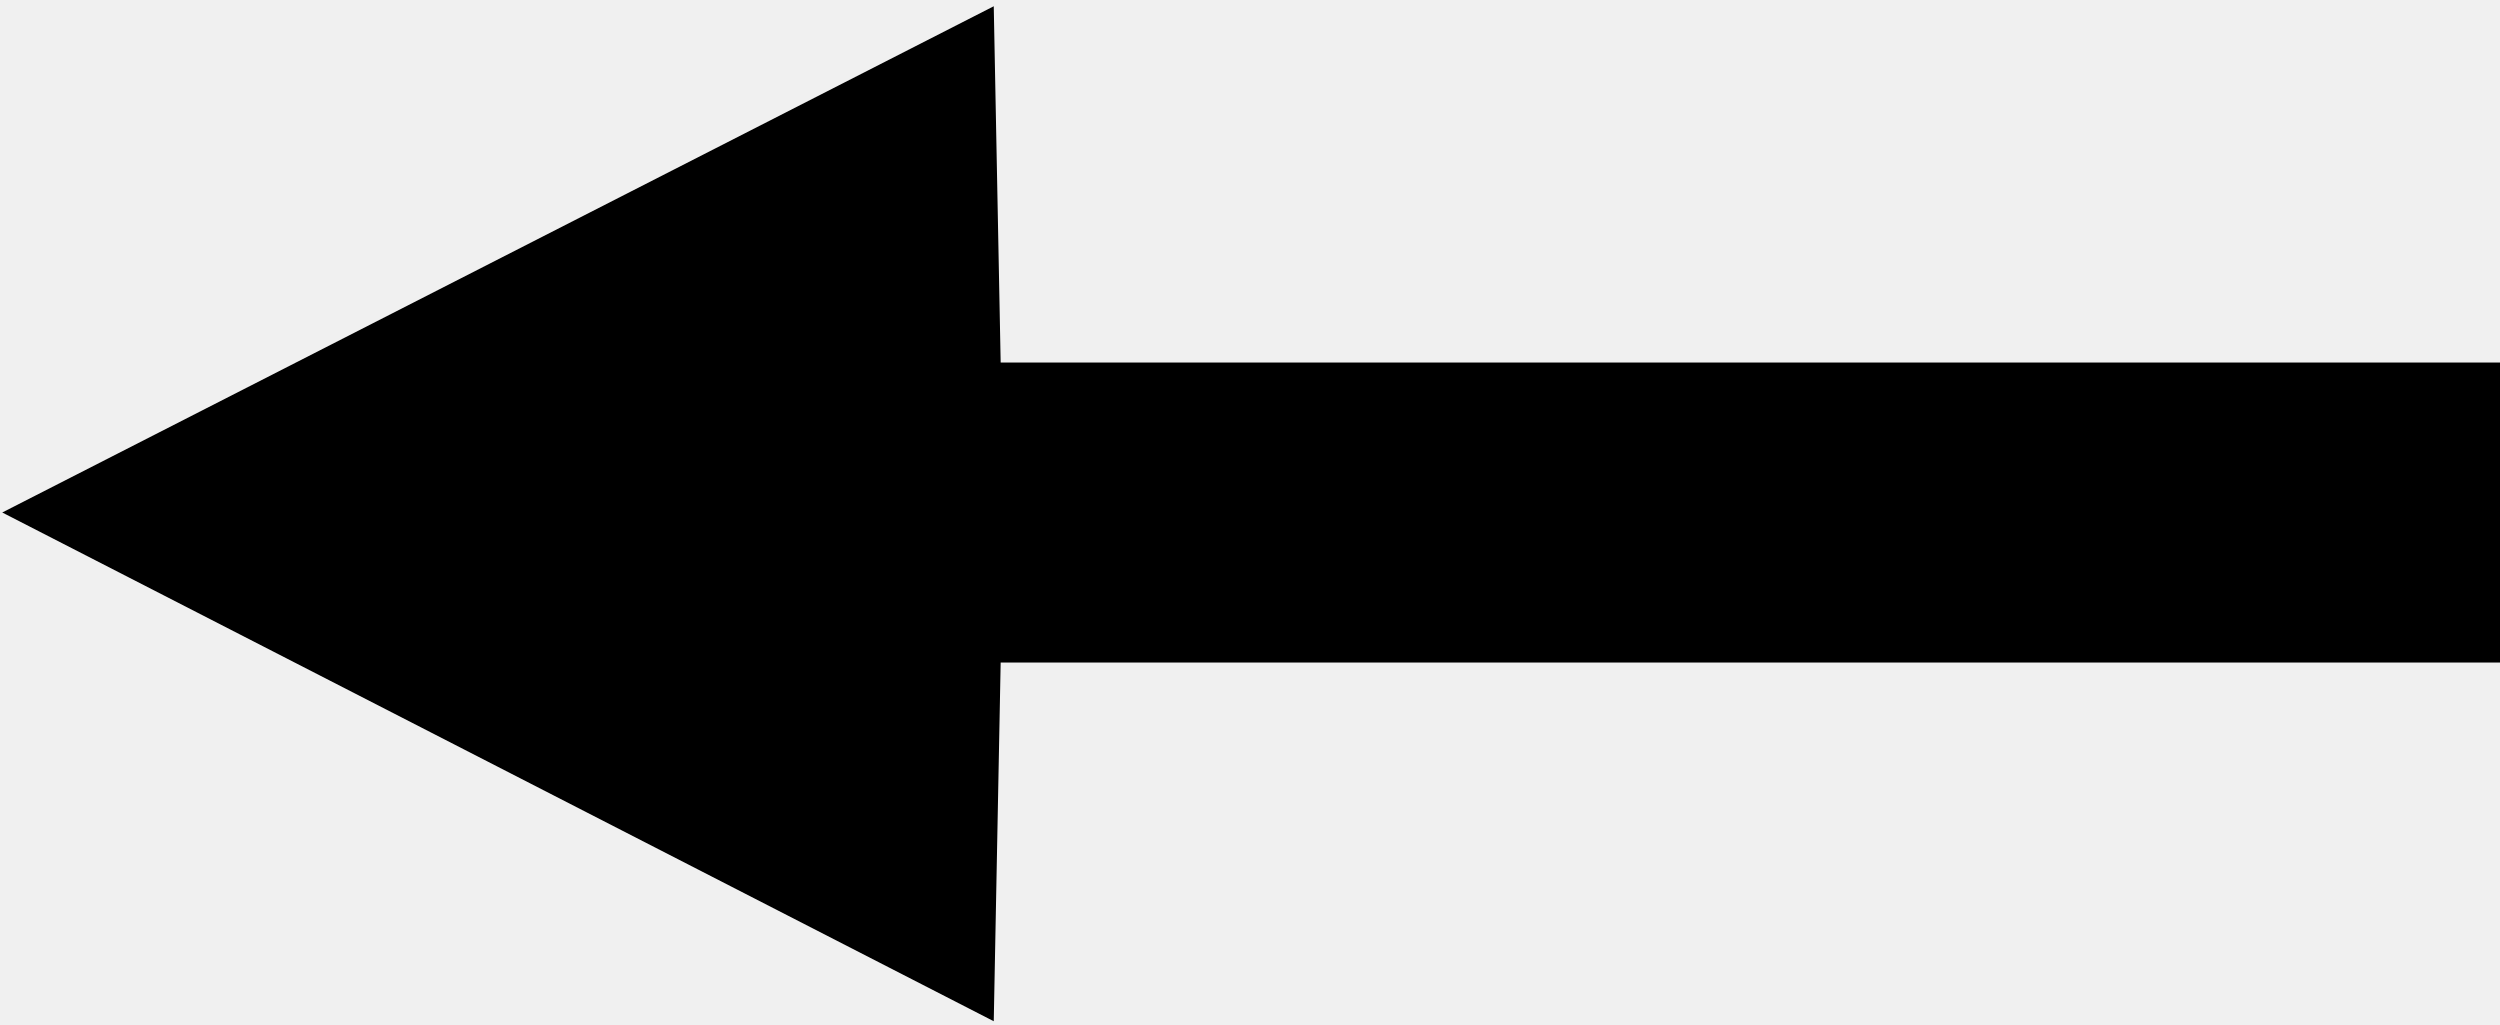
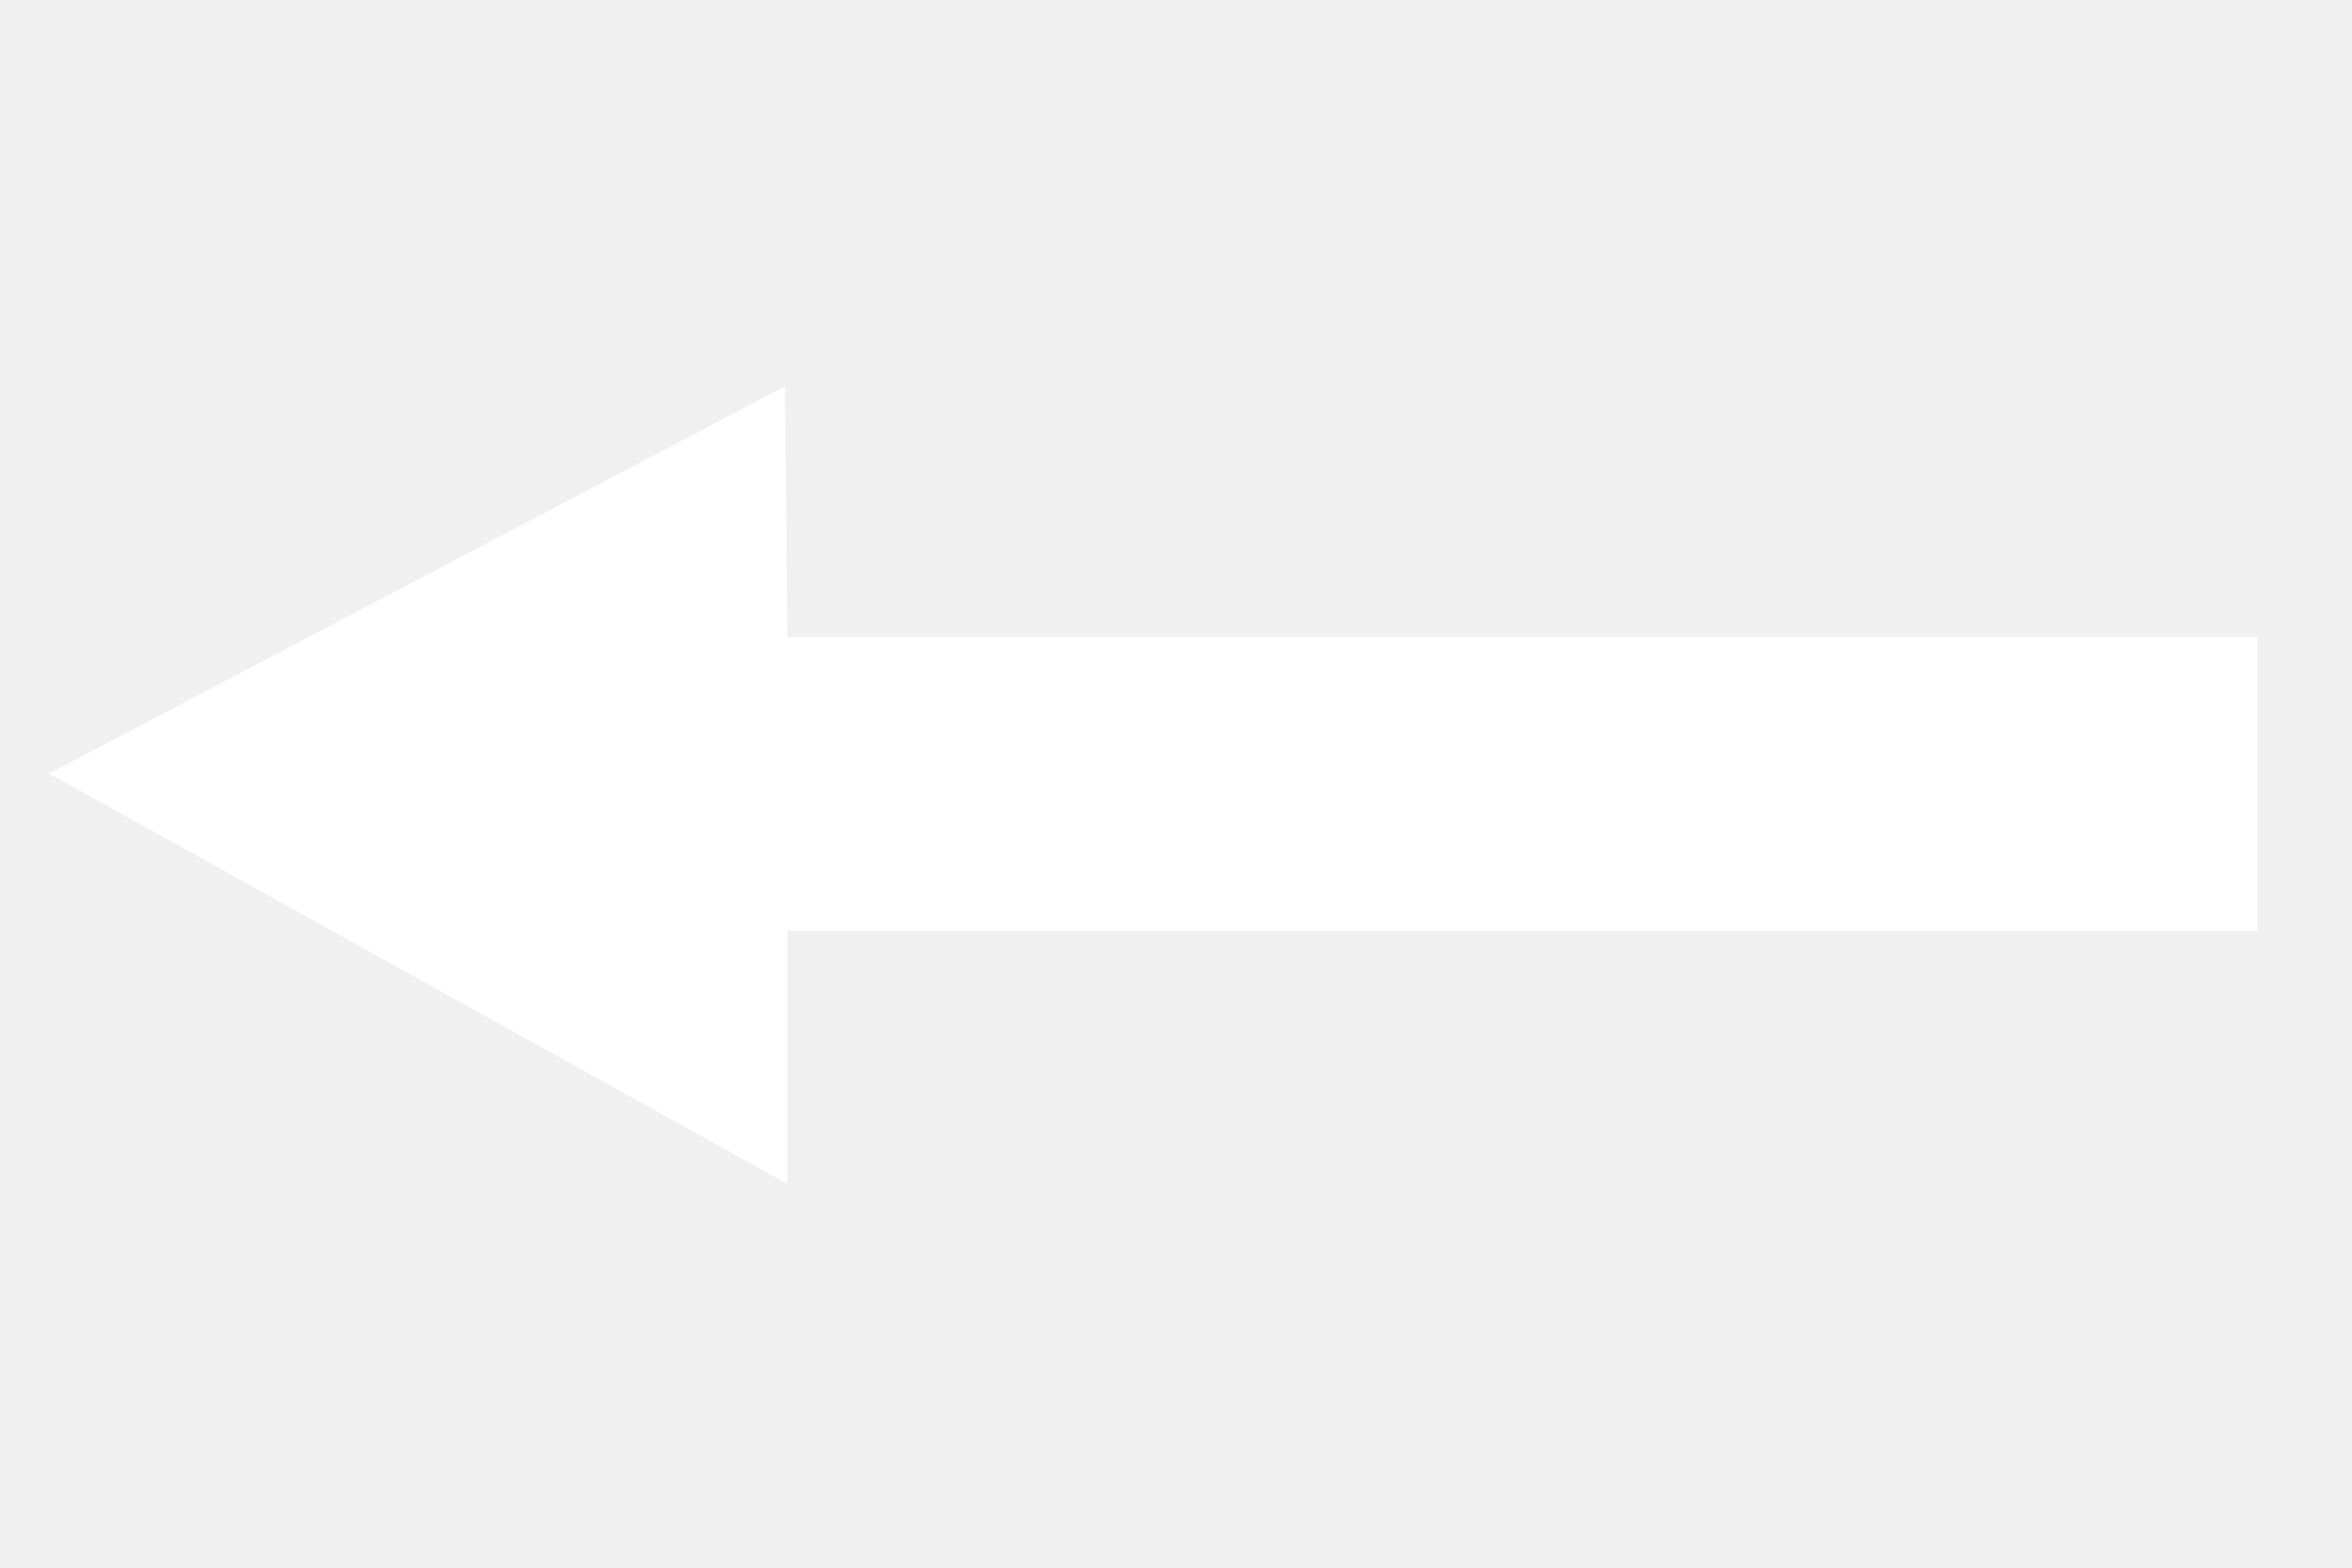
- <svg xmlns="http://www.w3.org/2000/svg" id="svg3195" version="1.1" width="200" height="82">
-   <defs id="defs3199" />
-   <path style="fill:#000000" d="M 0.18,41 79.5,0.5 80.053,29 200,29 200,53 80.053,53 79.5,81.699 z" id="path3205" />
+ <svg xmlns="http://www.w3.org/2000/svg" version="1.1" width="48" height="32" id="svg3071">
+   <defs id="defs3075" />
+   <path d="m 16.068,19 30,0 0,-6 -30,0 L 16.02,7.886 1,15.79 16.068,24.167 z" id="path3081" style="fill:#ffffff" />
</svg>
